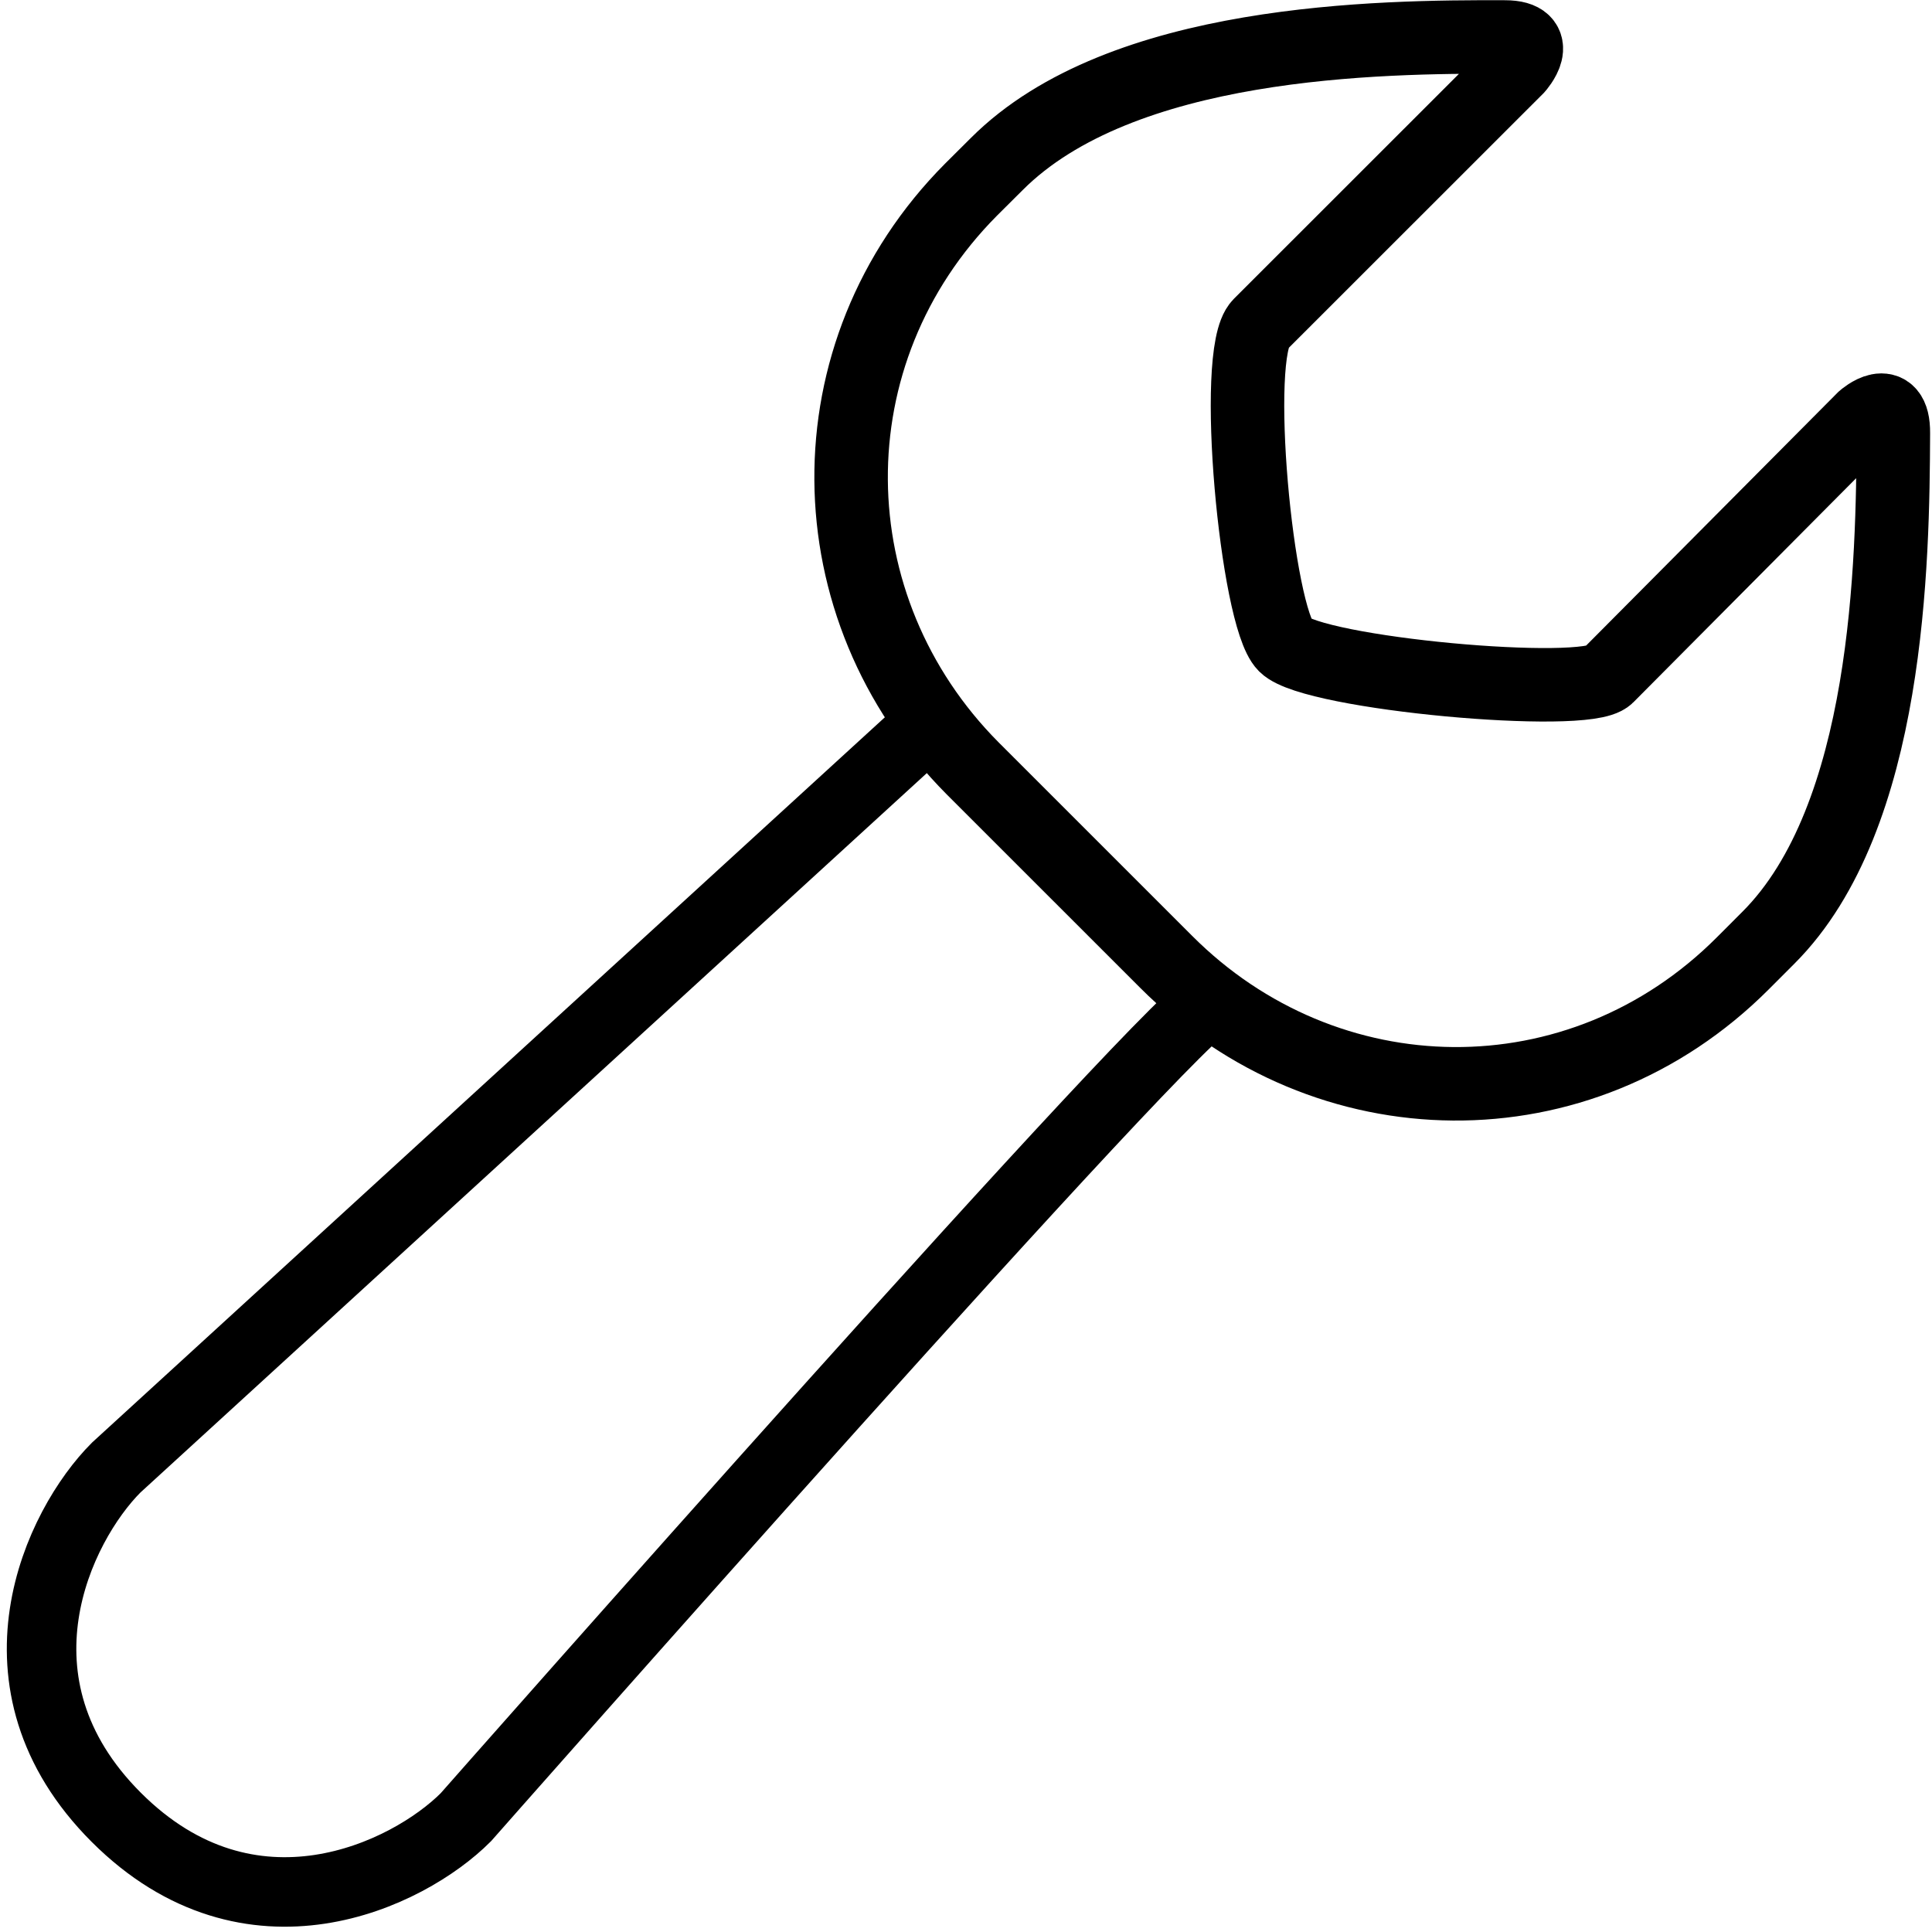
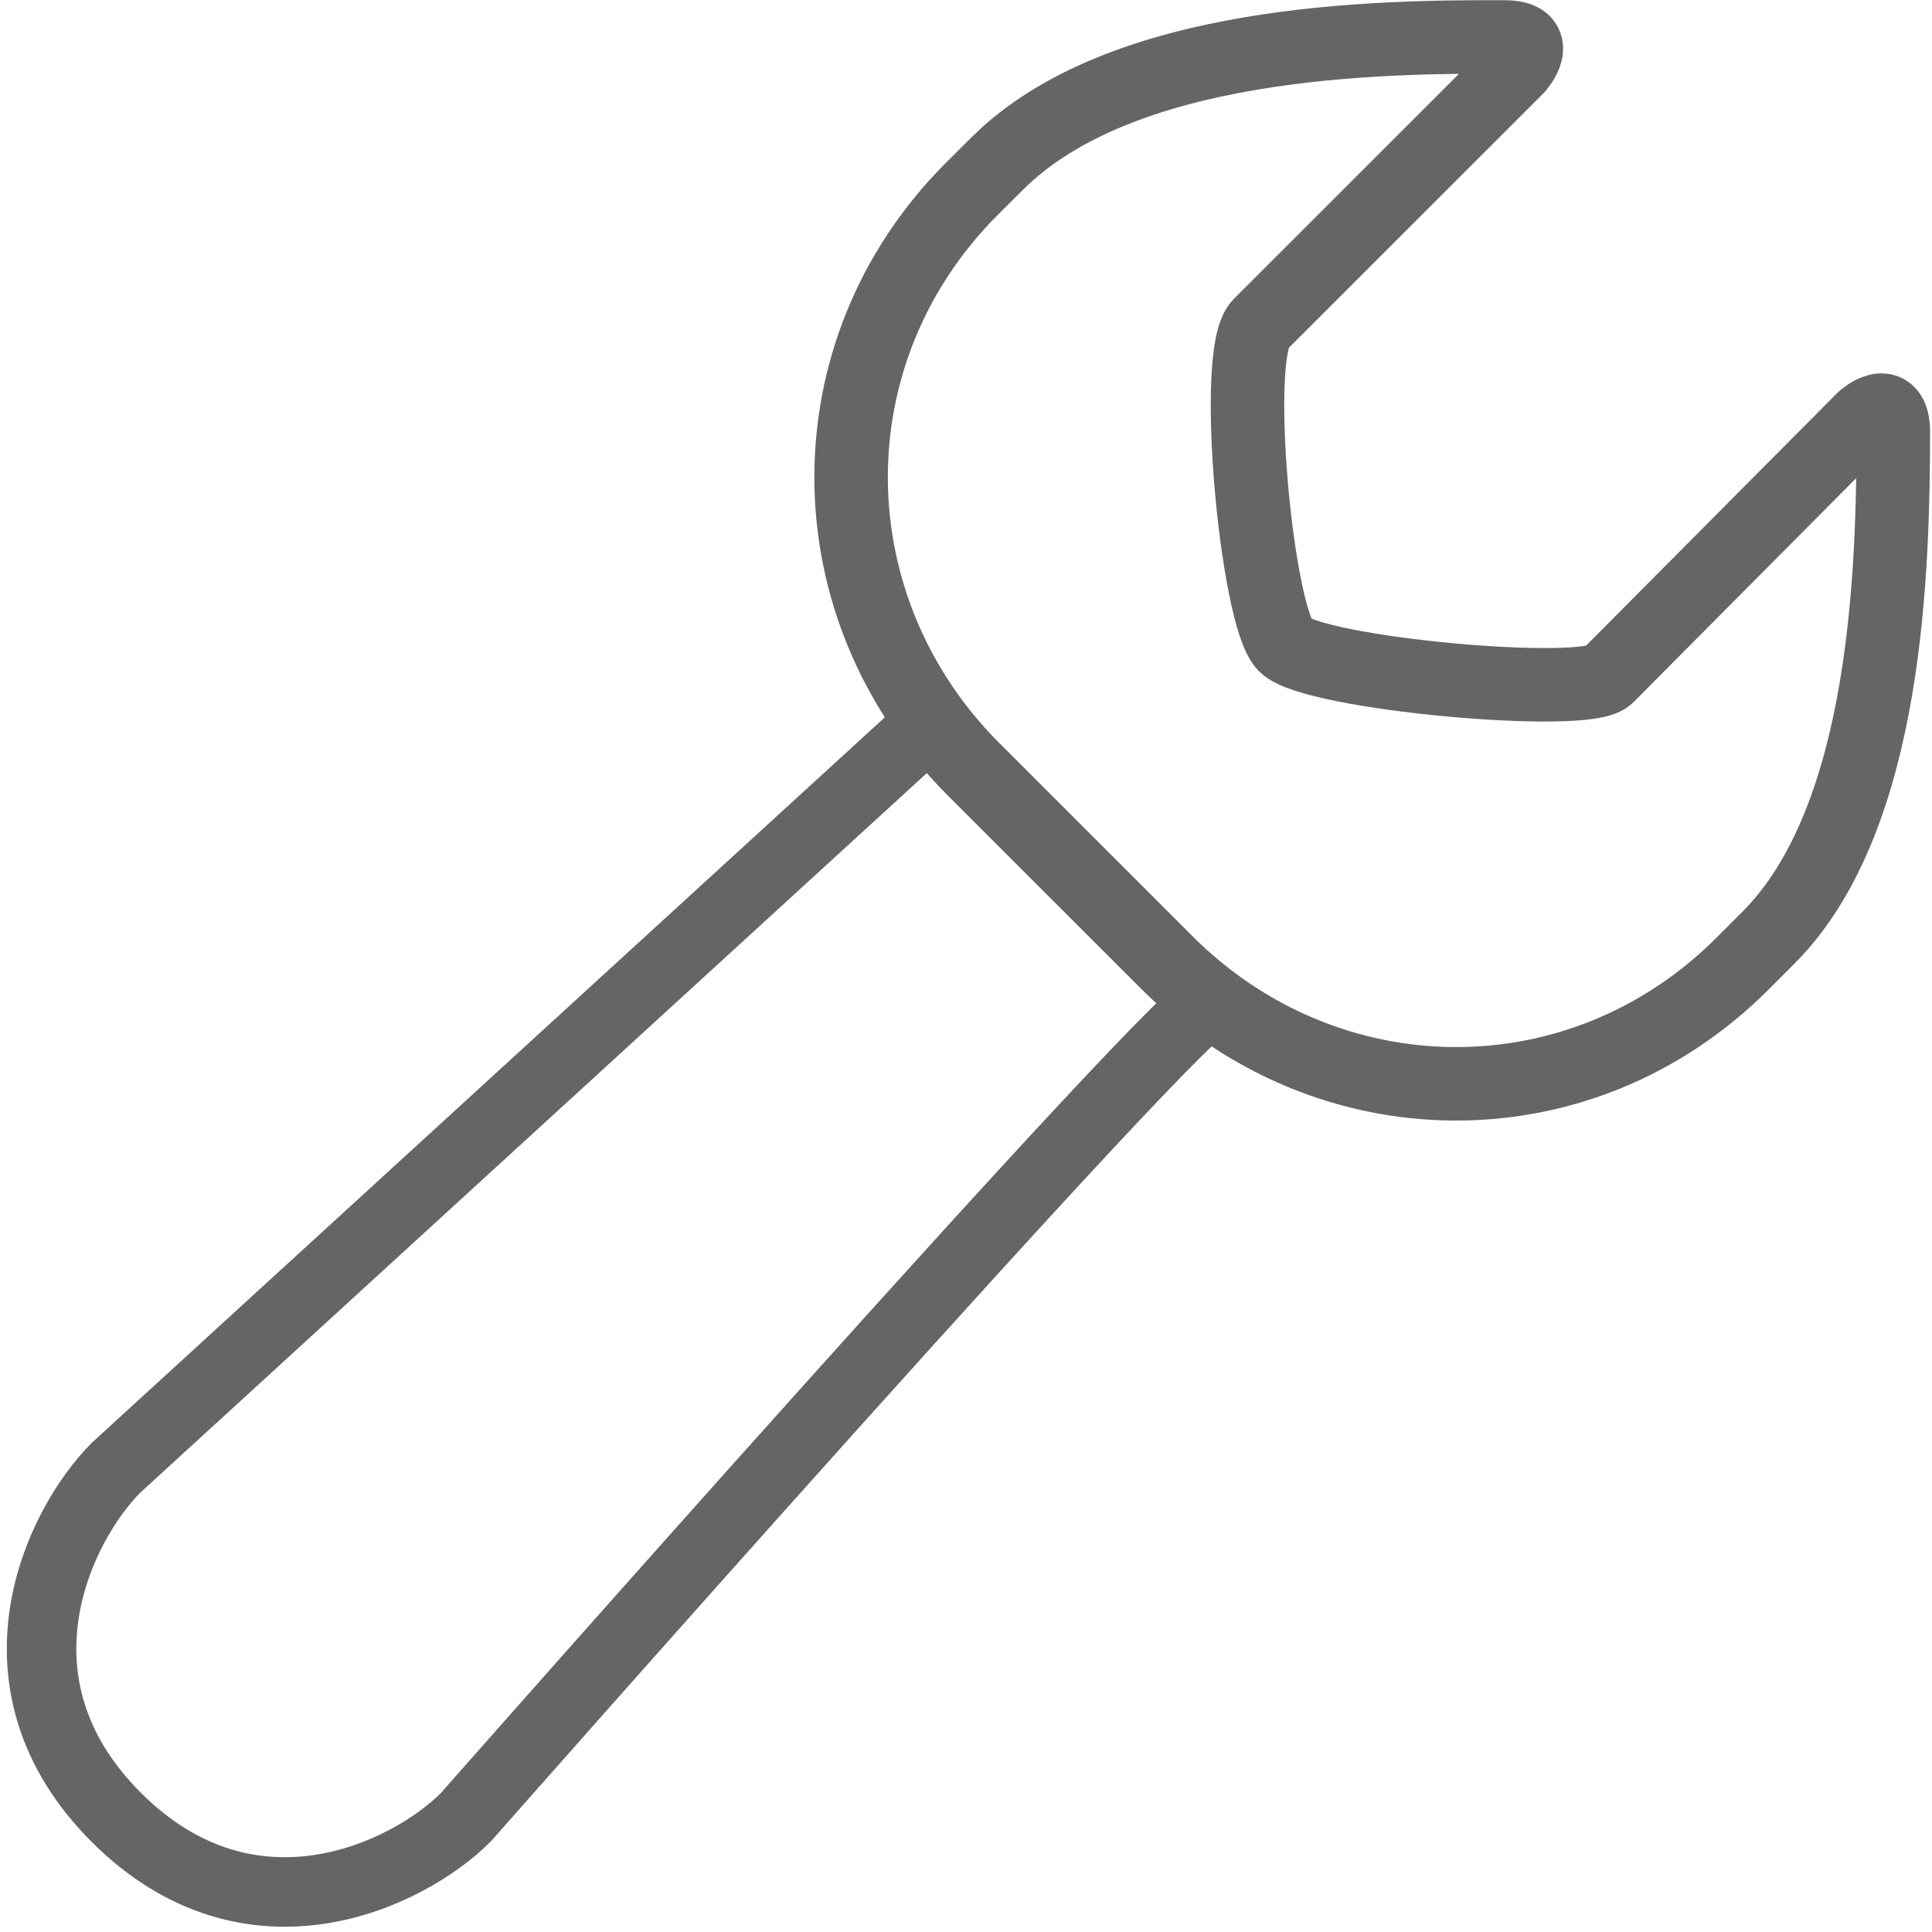
<svg xmlns="http://www.w3.org/2000/svg" version="1.1" id="Layer_1" x="0px" y="0px" width="50px" height="50px" viewBox="0 0 50 50" enable-background="new 0 0 50 50" xml:space="preserve">
-   <path fill="none" stroke="#000000" stroke-width="1.902" stroke-miterlimit="10" d="M41.6,17.502  c-0.575,0.572-7.606-0.066-8.344-0.801c-0.734-0.736-1.382-7.561-0.648-8.298c0.735-0.734,6.656-6.653,6.656-6.653  s0.705-0.79-0.312-0.793c-3.275-0.012-9.933,0.062-13.157,3.289L25.13,4.908c-4.202,4.229-4.088,10.825,0.042,14.977l5.003,5.002  c4.135,4.149,10.712,4.268,14.93,0.043l0.661-0.662c3.125-3.123,3.221-9.725,3.234-13.059c0.009-1.063-0.769-0.377-0.769-0.377  S42.172,16.927,41.6,17.502z" />
-   <path fill="none" stroke="#000000" stroke-width="1.799" stroke-miterlimit="10" d="M24.293,18.508L3.008,37.98  c-1.498,1.5-3.472,5.578,0,9.051c3.473,3.473,7.551,1.498,9.047,0c0,0,18.81-21.347,19.315-21.105" />
+   <path fill="none" stroke="#656565" stroke-width="1.902" stroke-miterlimit="10" d="M41.6,17.502  c-0.575,0.572-7.606-0.066-8.344-0.801c-0.734-0.736-1.382-7.561-0.648-8.298c0.735-0.734,6.656-6.653,6.656-6.653  s0.705-0.79-0.312-0.793c-3.275-0.012-9.933,0.062-13.157,3.289L25.13,4.908c-4.202,4.229-4.088,10.825,0.042,14.977l5.003,5.002  c4.135,4.149,10.712,4.268,14.93,0.043l0.661-0.662c3.125-3.123,3.221-9.725,3.234-13.059c0.009-1.063-0.769-0.377-0.769-0.377  S42.172,16.927,41.6,17.502z" />
+   <path fill="none" stroke="#656565" stroke-width="1.799" stroke-miterlimit="10" d="M24.293,18.508L3.008,37.98  c-1.498,1.5-3.472,5.578,0,9.051c3.473,3.473,7.551,1.498,9.047,0c0,0,18.81-21.347,19.315-21.105" />
</svg>
